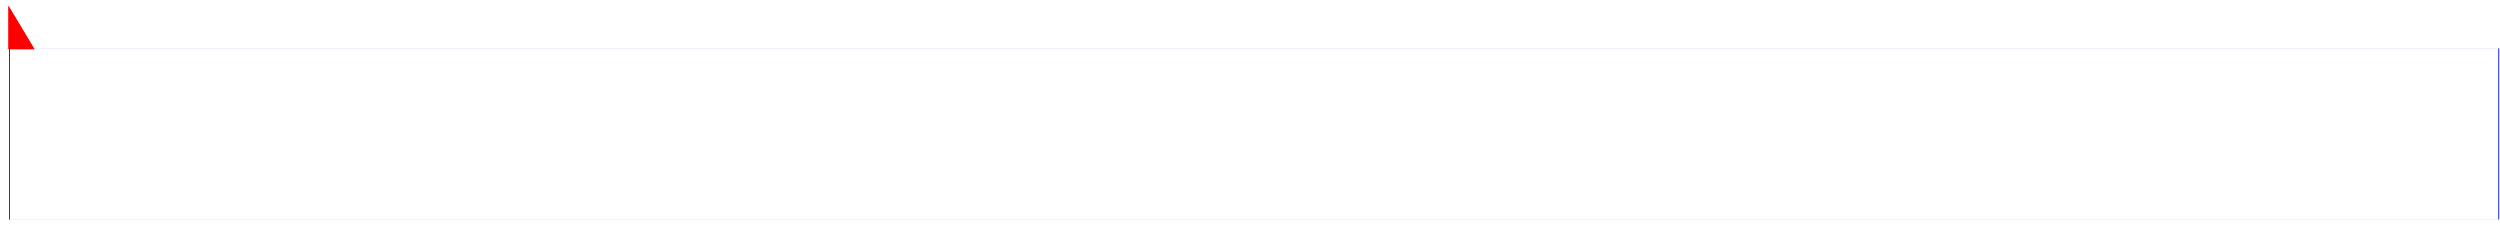
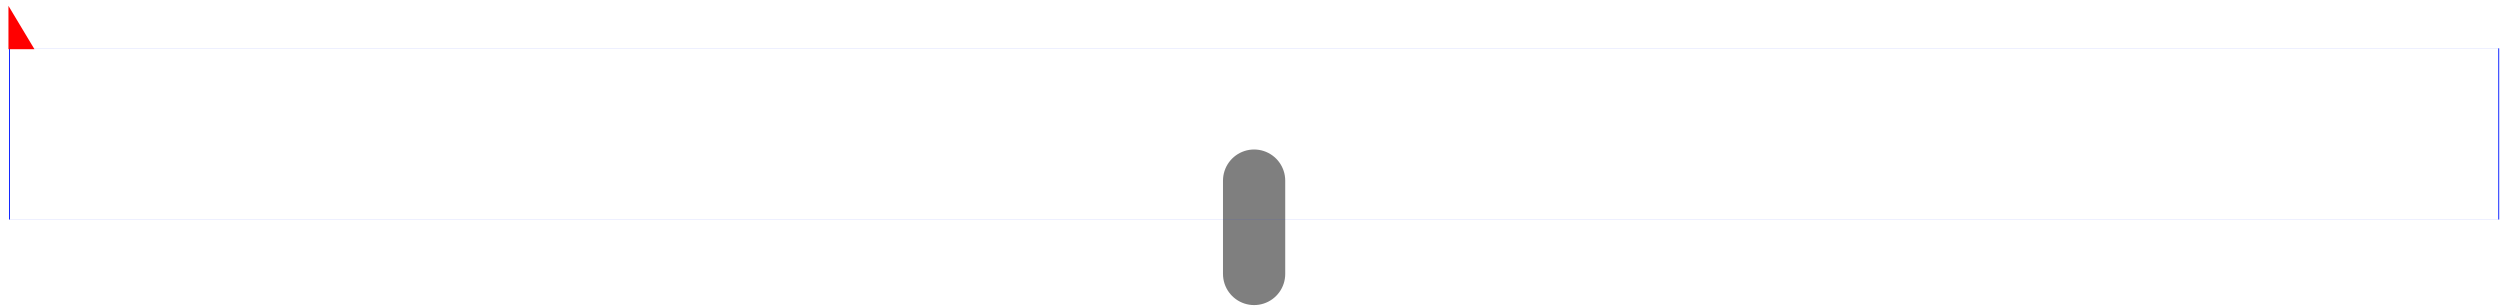
- <svg xmlns="http://www.w3.org/2000/svg" width="911px" height="89px" version="1.1" xml:space="preserve" style="fill-rule:evenodd;clip-rule:evenodd;stroke-linecap:square;stroke-miterlimit:1;">
+ <svg xmlns="http://www.w3.org/2000/svg" width="911px" height="112px" version="1.1" xml:space="preserve" style="fill-rule:evenodd;clip-rule:evenodd;stroke-linecap:round;stroke-linejoin:round;stroke-miterlimit:10;">
  <g transform="matrix(0.24,0,0,0.24,-109.933,-95.7601)">
-     <g transform="matrix(4.16667,0,0,4.16667,472.441,472.441)">
+     <g id="D" transform="matrix(4.16667,0,0,4.16667,472.441,472.441)">
+       <g transform="matrix(0.24,0,0,0.24,-85.0394,-921.26)">
+         <path d="M2244.09,4181.1L2244.09,4039.37" style="fill:none;stroke:rgb(127,127,127);stroke-width:94.49px;" />
+       </g>
      <g id="Guide" transform="matrix(0.698182,0,0,0.048,-329.85,-36.8504)">
-         <rect x="472.441" y="767.717" width="1299.21" height="1299.21" style="fill:none;stroke:rgb(0,23,255);stroke-width:0.48px;" />
+         <rect x="472.441" y="767.717" width="1299.21" height="1299.21" style="fill:none;stroke:rgb(0,23,255);stroke-width:0.48px;stroke-linecap:square;stroke-linejoin:miter;stroke-miterlimit:1;" />
      </g>
-     </g>
-     <g transform="matrix(4.16667,0,0,4.16667,472.441,472.441)">
-       <g transform="matrix(0.24,0,0,0.048,56.6929,-31.1811)">
-         <path d="M1653.54,2125.98L1653.54,1771.65" style="fill:none;" />
-       </g>
-     </g>
-     <g transform="matrix(4.16667,0,0,4.16667,472.441,472.441)">
      <g transform="matrix(0.944882,0,0,0.787402,-8.97638,-15.8409)">
        <g id="Origo">
          <g>
-             <path d="M18.5,20.118L9.5,20.118L9.5,2.118L18.5,20.118Z" style="fill:rgb(255,0,0);fill-rule:nonzero;stroke:rgb(255,0,0);stroke-width:0.79px;stroke-linecap:butt;stroke-miterlimit:10;" />
-           </g>
-         </g>
-       </g>
-     </g>
-     <g transform="matrix(4.16667,0,0,4.16667,472.441,472.441)">
-       <g transform="matrix(0.944882,0,0,0.787402,-8.97638,-15.8409)">
-         <g id="Origo1">
-           <g>
-             <path d="M18.5,20.118L9.5,20.118L9.5,2.118L18.5,20.118Z" style="fill:rgb(255,0,0);fill-rule:nonzero;stroke:rgb(255,0,0);stroke-width:0.79px;stroke-linecap:butt;stroke-miterlimit:10;" />
+             <path d="M18.5,20.118L9.5,20.118L9.5,2.118L18.5,20.118Z" style="fill:rgb(255,0,0);fill-rule:nonzero;stroke:rgb(255,0,0);stroke-width:0.79px;stroke-linecap:butt;stroke-linejoin:miter;" />
          </g>
        </g>
      </g>
    </g>
  </g>
</svg>
